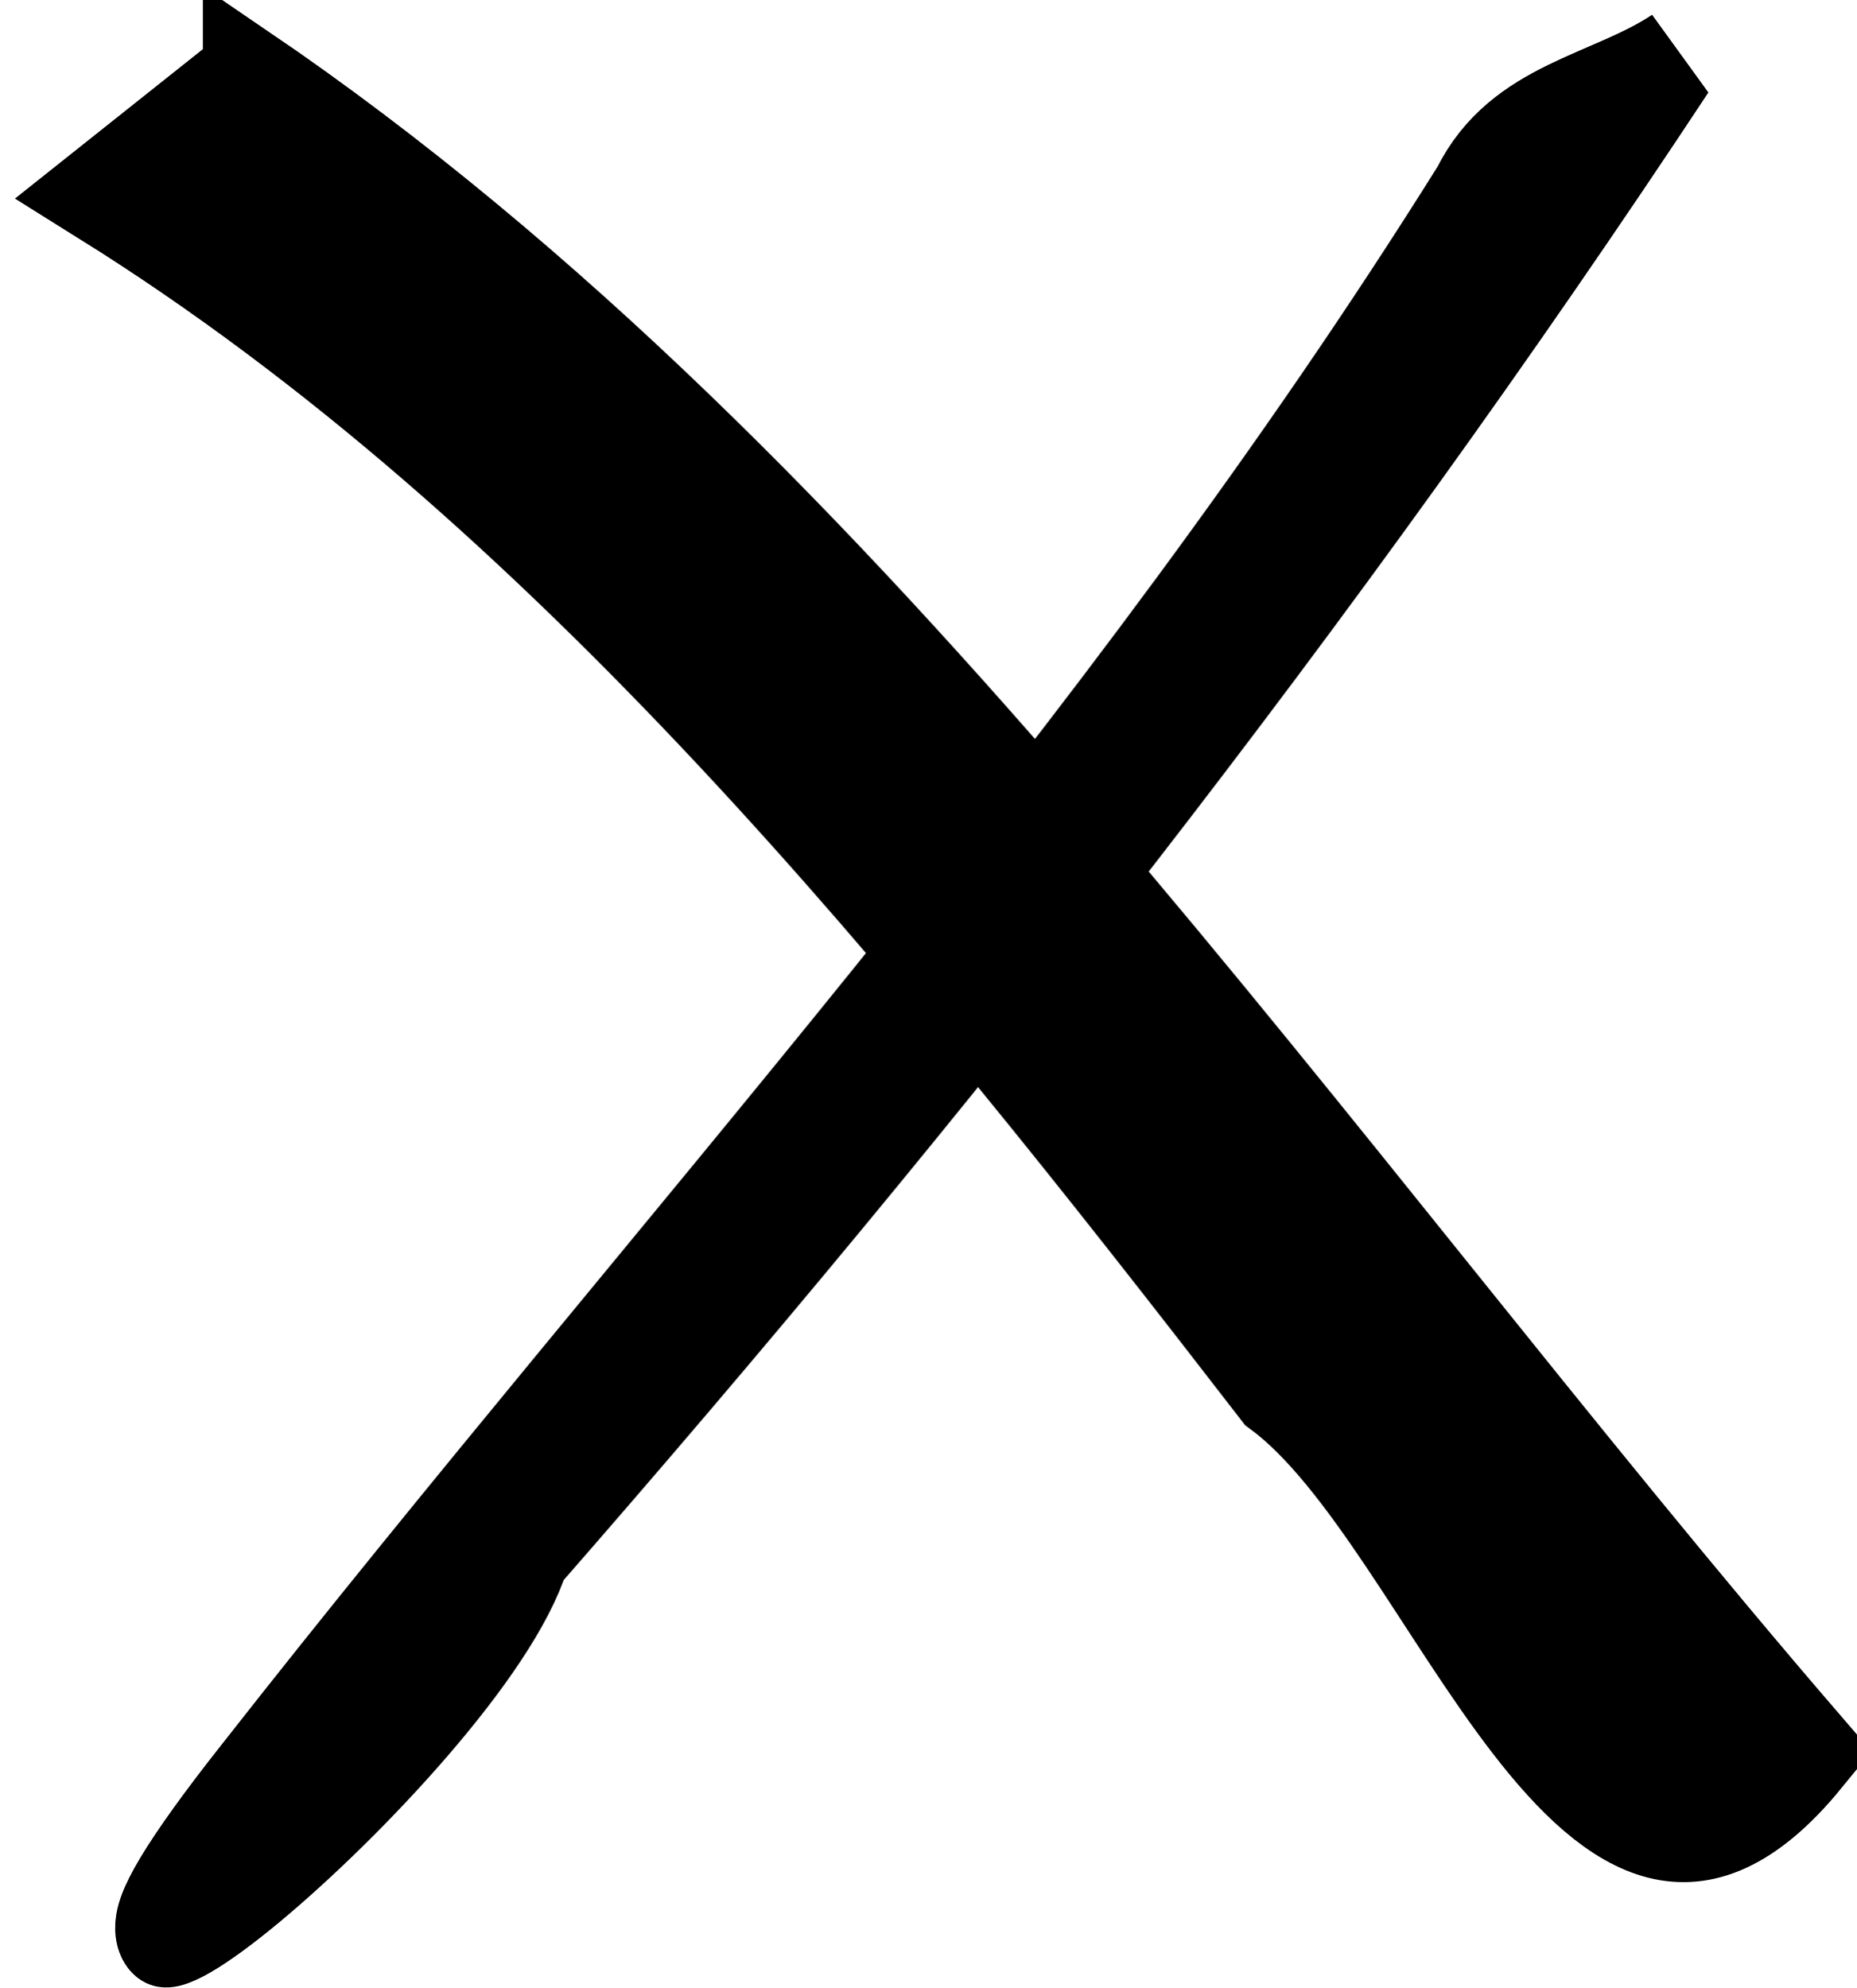
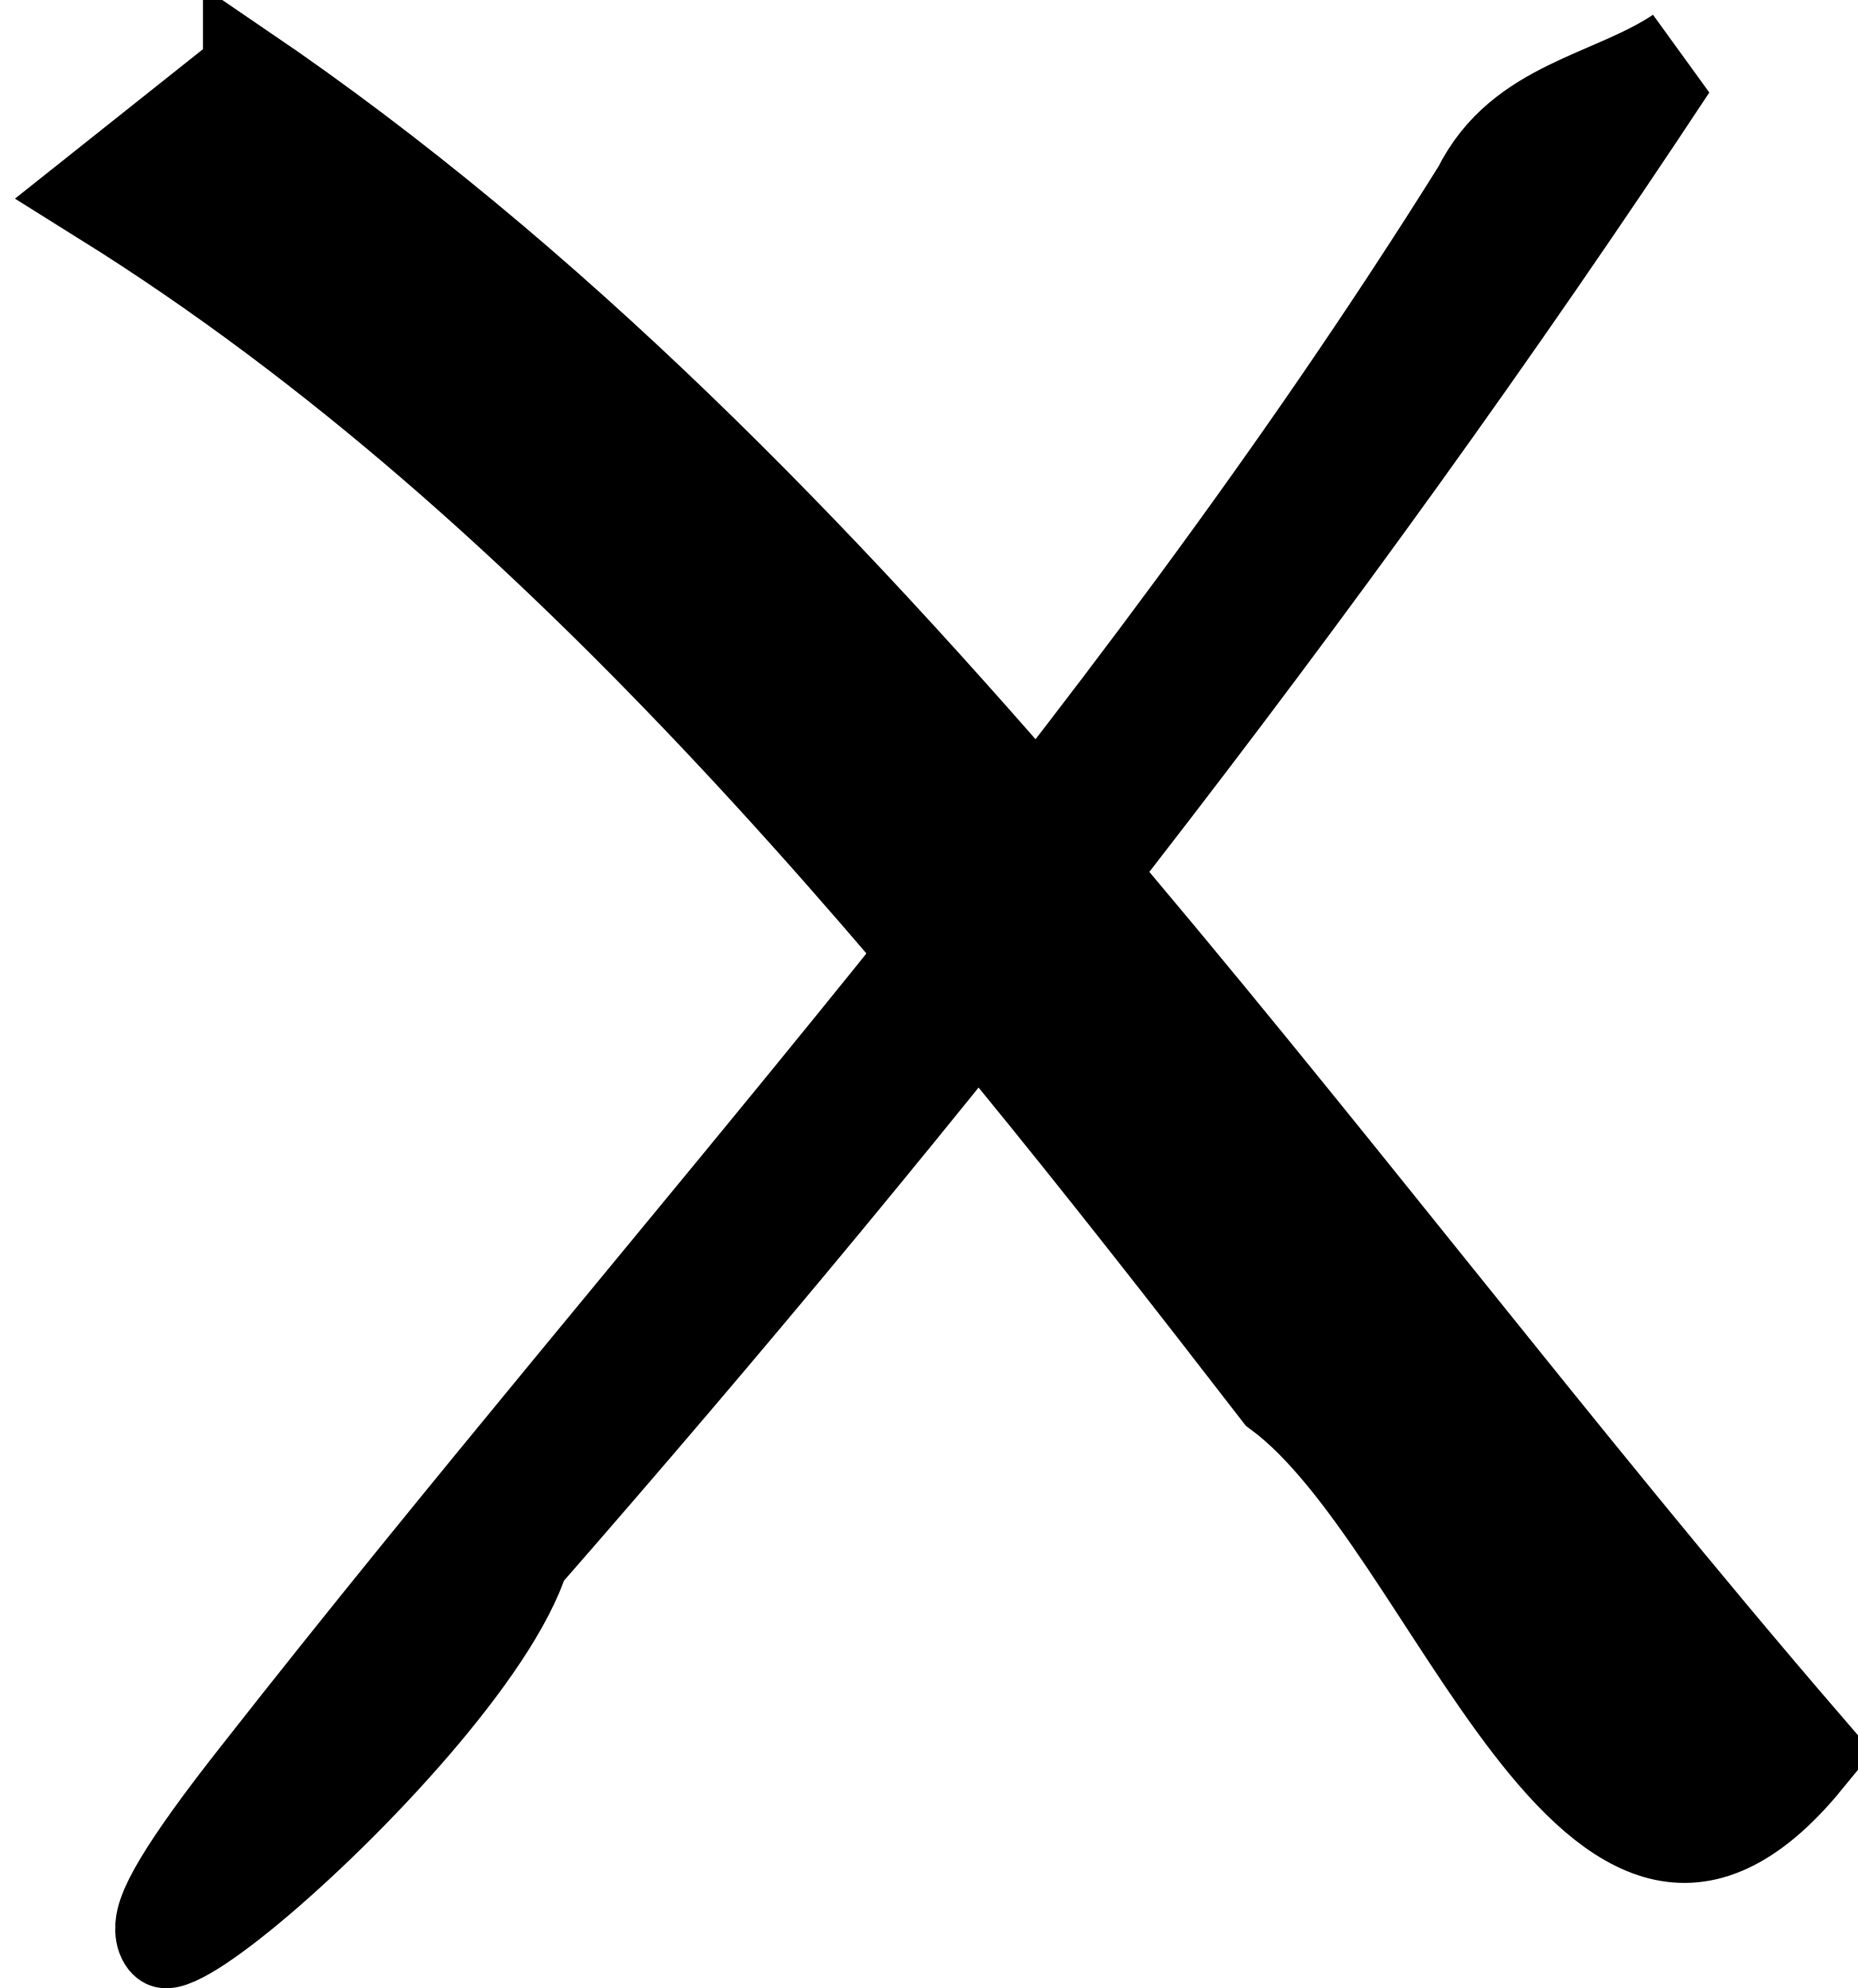
- <svg xmlns="http://www.w3.org/2000/svg" width="9.184mm" height="9.831mm" viewBox="0 0 9.184 9.831" version="1.1" id="svg1484">
+ <svg xmlns="http://www.w3.org/2000/svg" id="svg1484" version="1.1" viewBox="0 0 9.184 9.831" height="auto" width="100%">
  <defs id="defs1478" />
-   <g id="layer1" transform="translate(0,-287.169)">
-     <g transform="matrix(0.217715,0,0,0.2584731,-32.92086,178.1692)" id="g844">
-       <path id="path3676" style="color:#000000;fill:#000000;stroke:#000000;stroke-width:2" d="m 156.82,423.18 c 13.997,8.027 24.126,20.941 35.501,32.067 -5.002,5.145 -8.148,-4.539 -12.174,-7.038 -7.89,-8.605 -16.21,-17.311 -26.646,-22.805 1.106,-0.741 2.212,-1.482 3.319,-2.223 z" />
-       <path id="path3678" style="color:#000000;fill:#000000;stroke:#000000;stroke-width:2" d="m 189.24,422.86 c -7.959,10.161 -16.78,19.562 -26.069,28.517 -1.282,3.535 -13.126,11.787 -6.17,4.378 9.316,-10.012 19.514,-19.264 27.705,-30.302 0.934,-1.594 3.033,-1.746 4.534,-2.593 z" />
+   <g transform="translate(0,-287.169)" id="layer1">
+     <g id="g844" transform="matrix(0.217715,0,0,0.2584731,-32.92086,178.1692)">
+       <path d="m 156.82,423.18 c 13.997,8.027 24.126,20.941 35.501,32.067 -5.002,5.145 -8.148,-4.539 -12.174,-7.038 -7.89,-8.605 -16.21,-17.311 -26.646,-22.805 1.106,-0.741 2.212,-1.482 3.319,-2.223 z" style="color:#000000;fill:#000000;stroke:#000000;stroke-width:2" id="path3676" />
+       <path d="m 189.24,422.86 c -7.959,10.161 -16.78,19.562 -26.069,28.517 -1.282,3.535 -13.126,11.787 -6.17,4.378 9.316,-10.012 19.514,-19.264 27.705,-30.302 0.934,-1.594 3.033,-1.746 4.534,-2.593 z" style="color:#000000;fill:#000000;stroke:#000000;stroke-width:2" id="path3678" />
    </g>
-     <g transform="matrix(0.2645833,0,0,0.2645833,-257.9314,-355.4856)" id="g848">
-       <path id="path3668" style="color:#000000;fill:#000000;stroke:#000000;stroke-width:2" d="m 214.32,422.48 c 10.124,10.79 19.187,22.651 30.48,32.265 4.685,4.353 -3.88,7.255 -4.215,1.162 -10.92,-9.415 -19.535,-21.124 -29.669,-31.341 1.135,-0.695 2.269,-1.391 3.404,-2.086 z" />
-       <path id="path3670" style="color:#000000;fill:#000000;stroke:#000000;stroke-width:2" d="m 240.78,425.69 c -8.027,7.555 -17.969,13.122 -24.691,21.964 -0.37,4.006 -9.616,9.659 -4.319,2.795 5.902,-9.556 16.436,-14.734 24.328,-22.444 1.208,-1.319 3.13,-1.548 4.682,-2.316 z" />
+     <g id="g848" transform="matrix(0.2645833,0,0,0.2645833,-257.9314,-355.4856)">
+       <path d="m 214.32,422.48 c 10.124,10.79 19.187,22.651 30.48,32.265 4.685,4.353 -3.88,7.255 -4.215,1.162 -10.92,-9.415 -19.535,-21.124 -29.669,-31.341 1.135,-0.695 2.269,-1.391 3.404,-2.086 z" style="color:#000000;fill:#000000;stroke:#000000;stroke-width:2" id="path3668" />
+       <path d="m 240.78,425.69 c -8.027,7.555 -17.969,13.122 -24.691,21.964 -0.37,4.006 -9.616,9.659 -4.319,2.795 5.902,-9.556 16.436,-14.734 24.328,-22.444 1.208,-1.319 3.13,-1.548 4.682,-2.316 z" style="color:#000000;fill:#000000;stroke:#000000;stroke-width:2" id="path3670" />
    </g>
  </g>
</svg>
